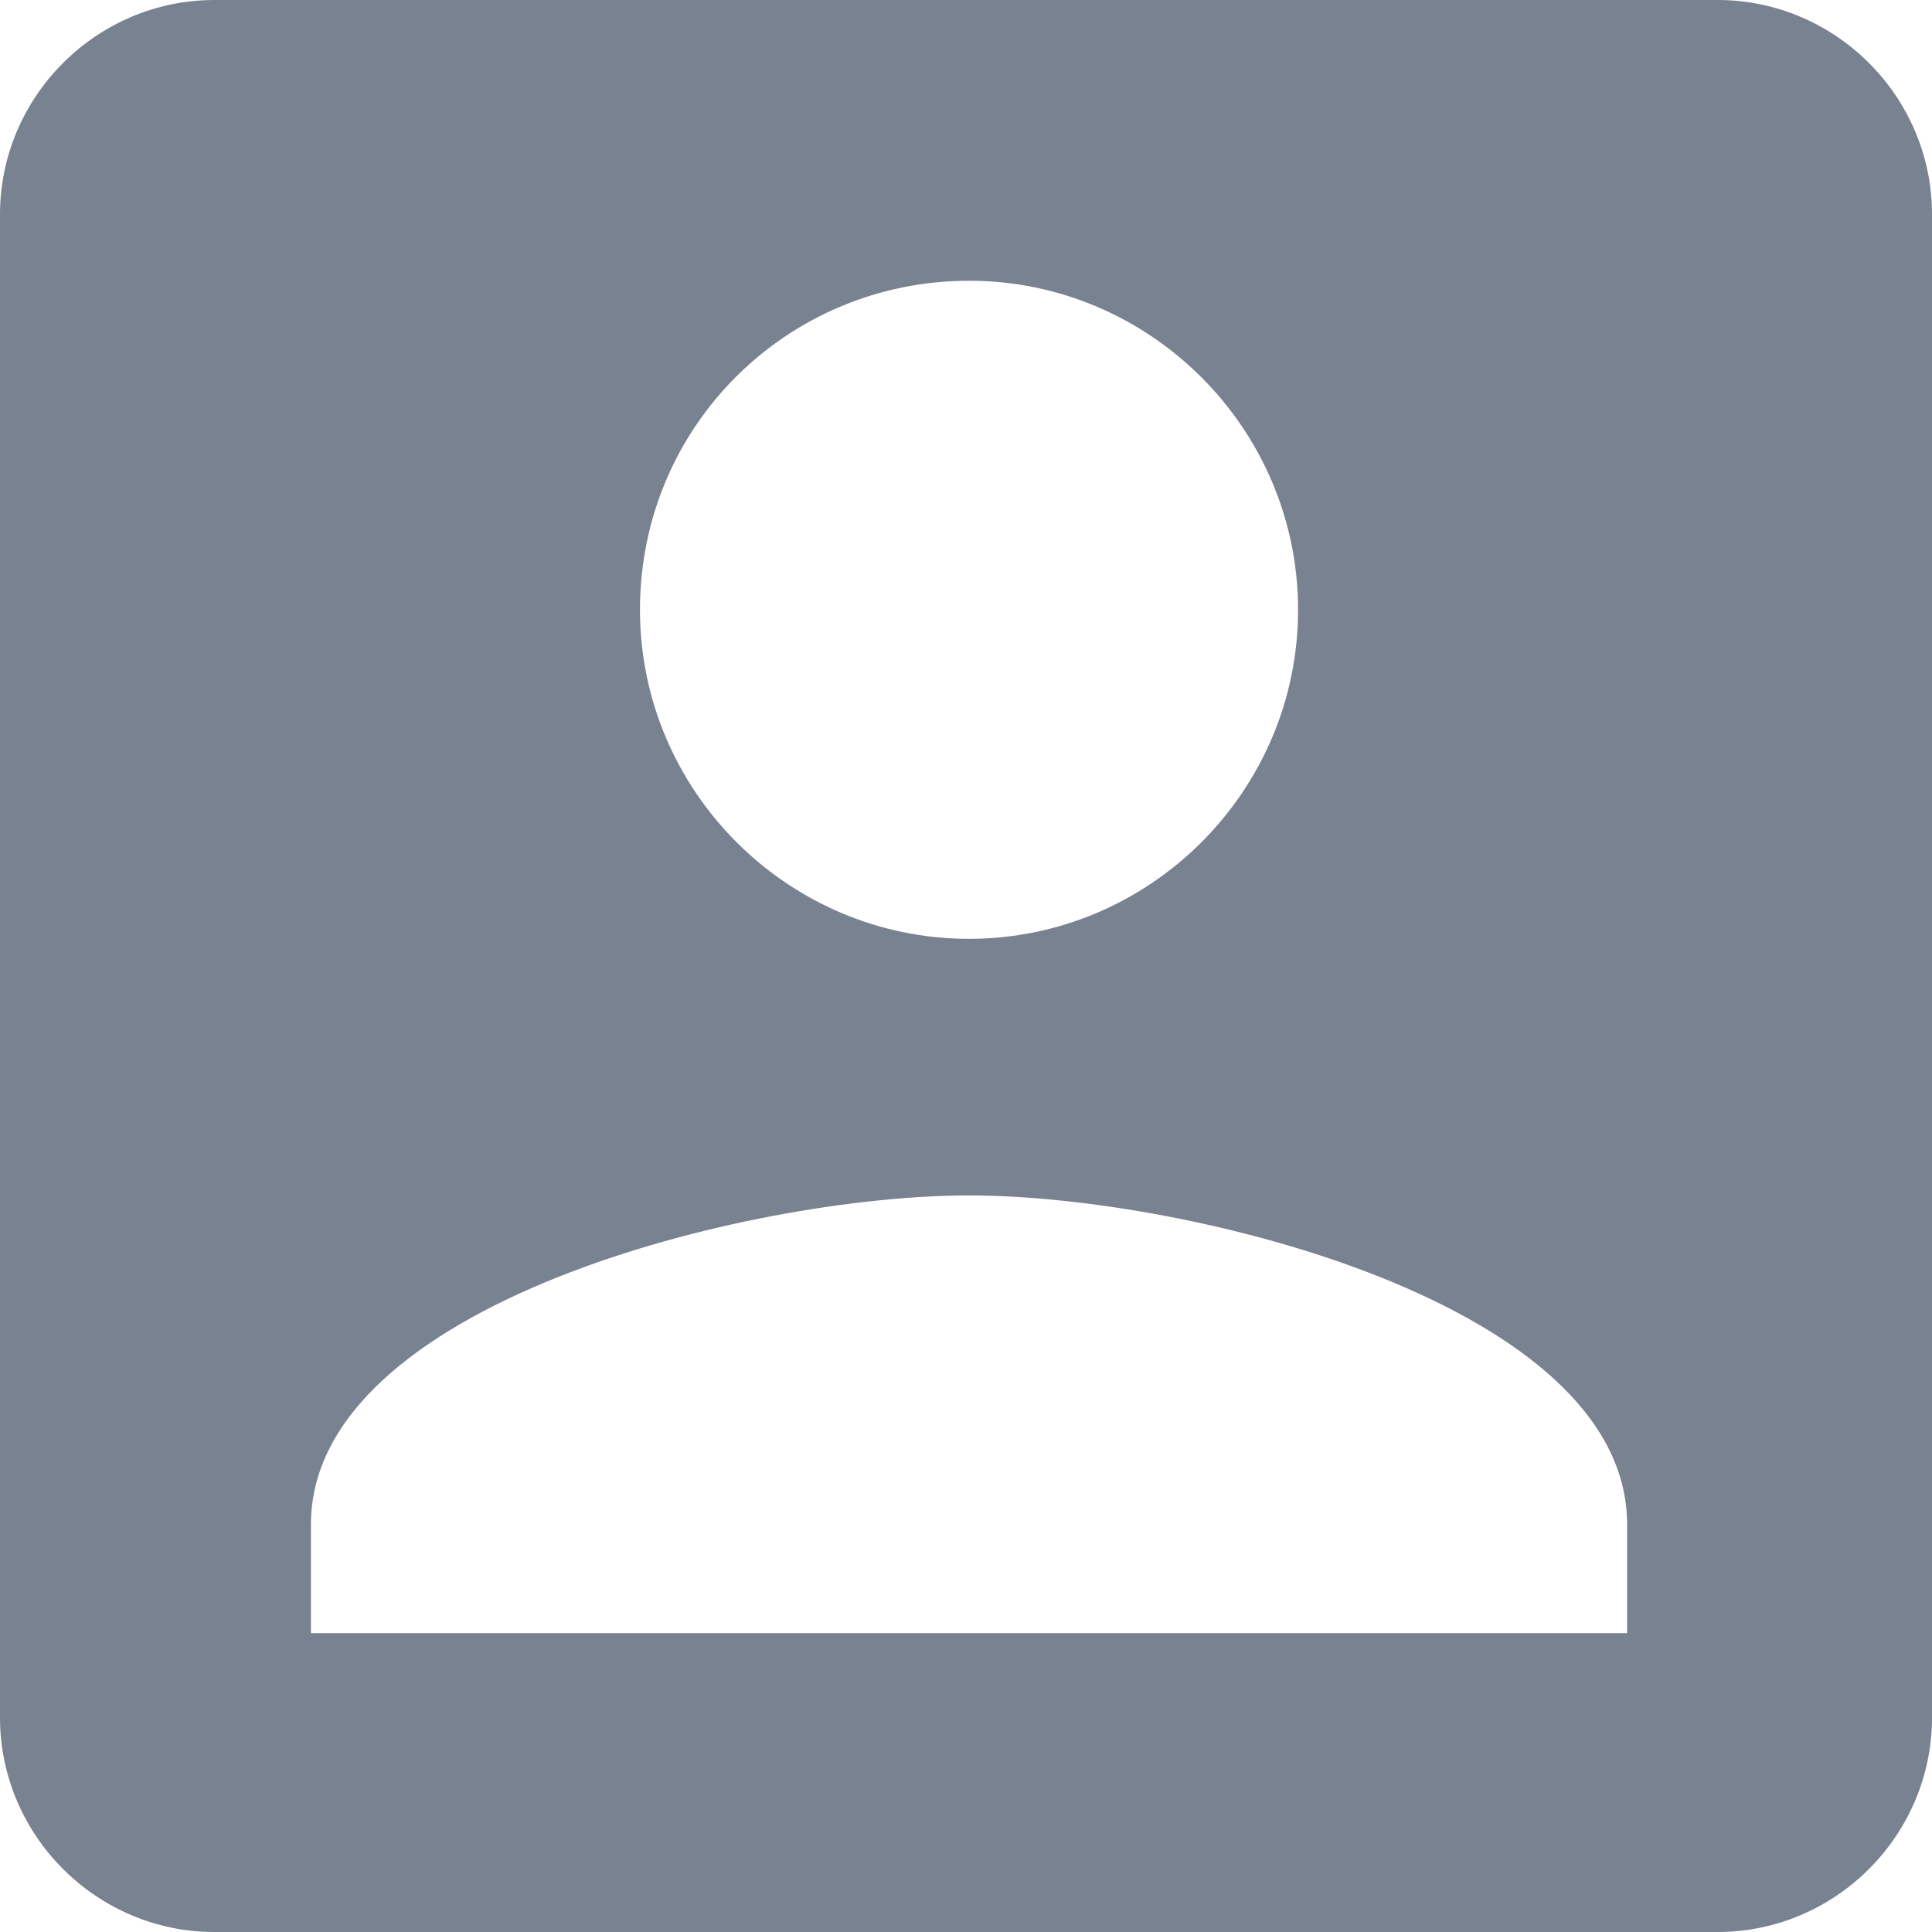
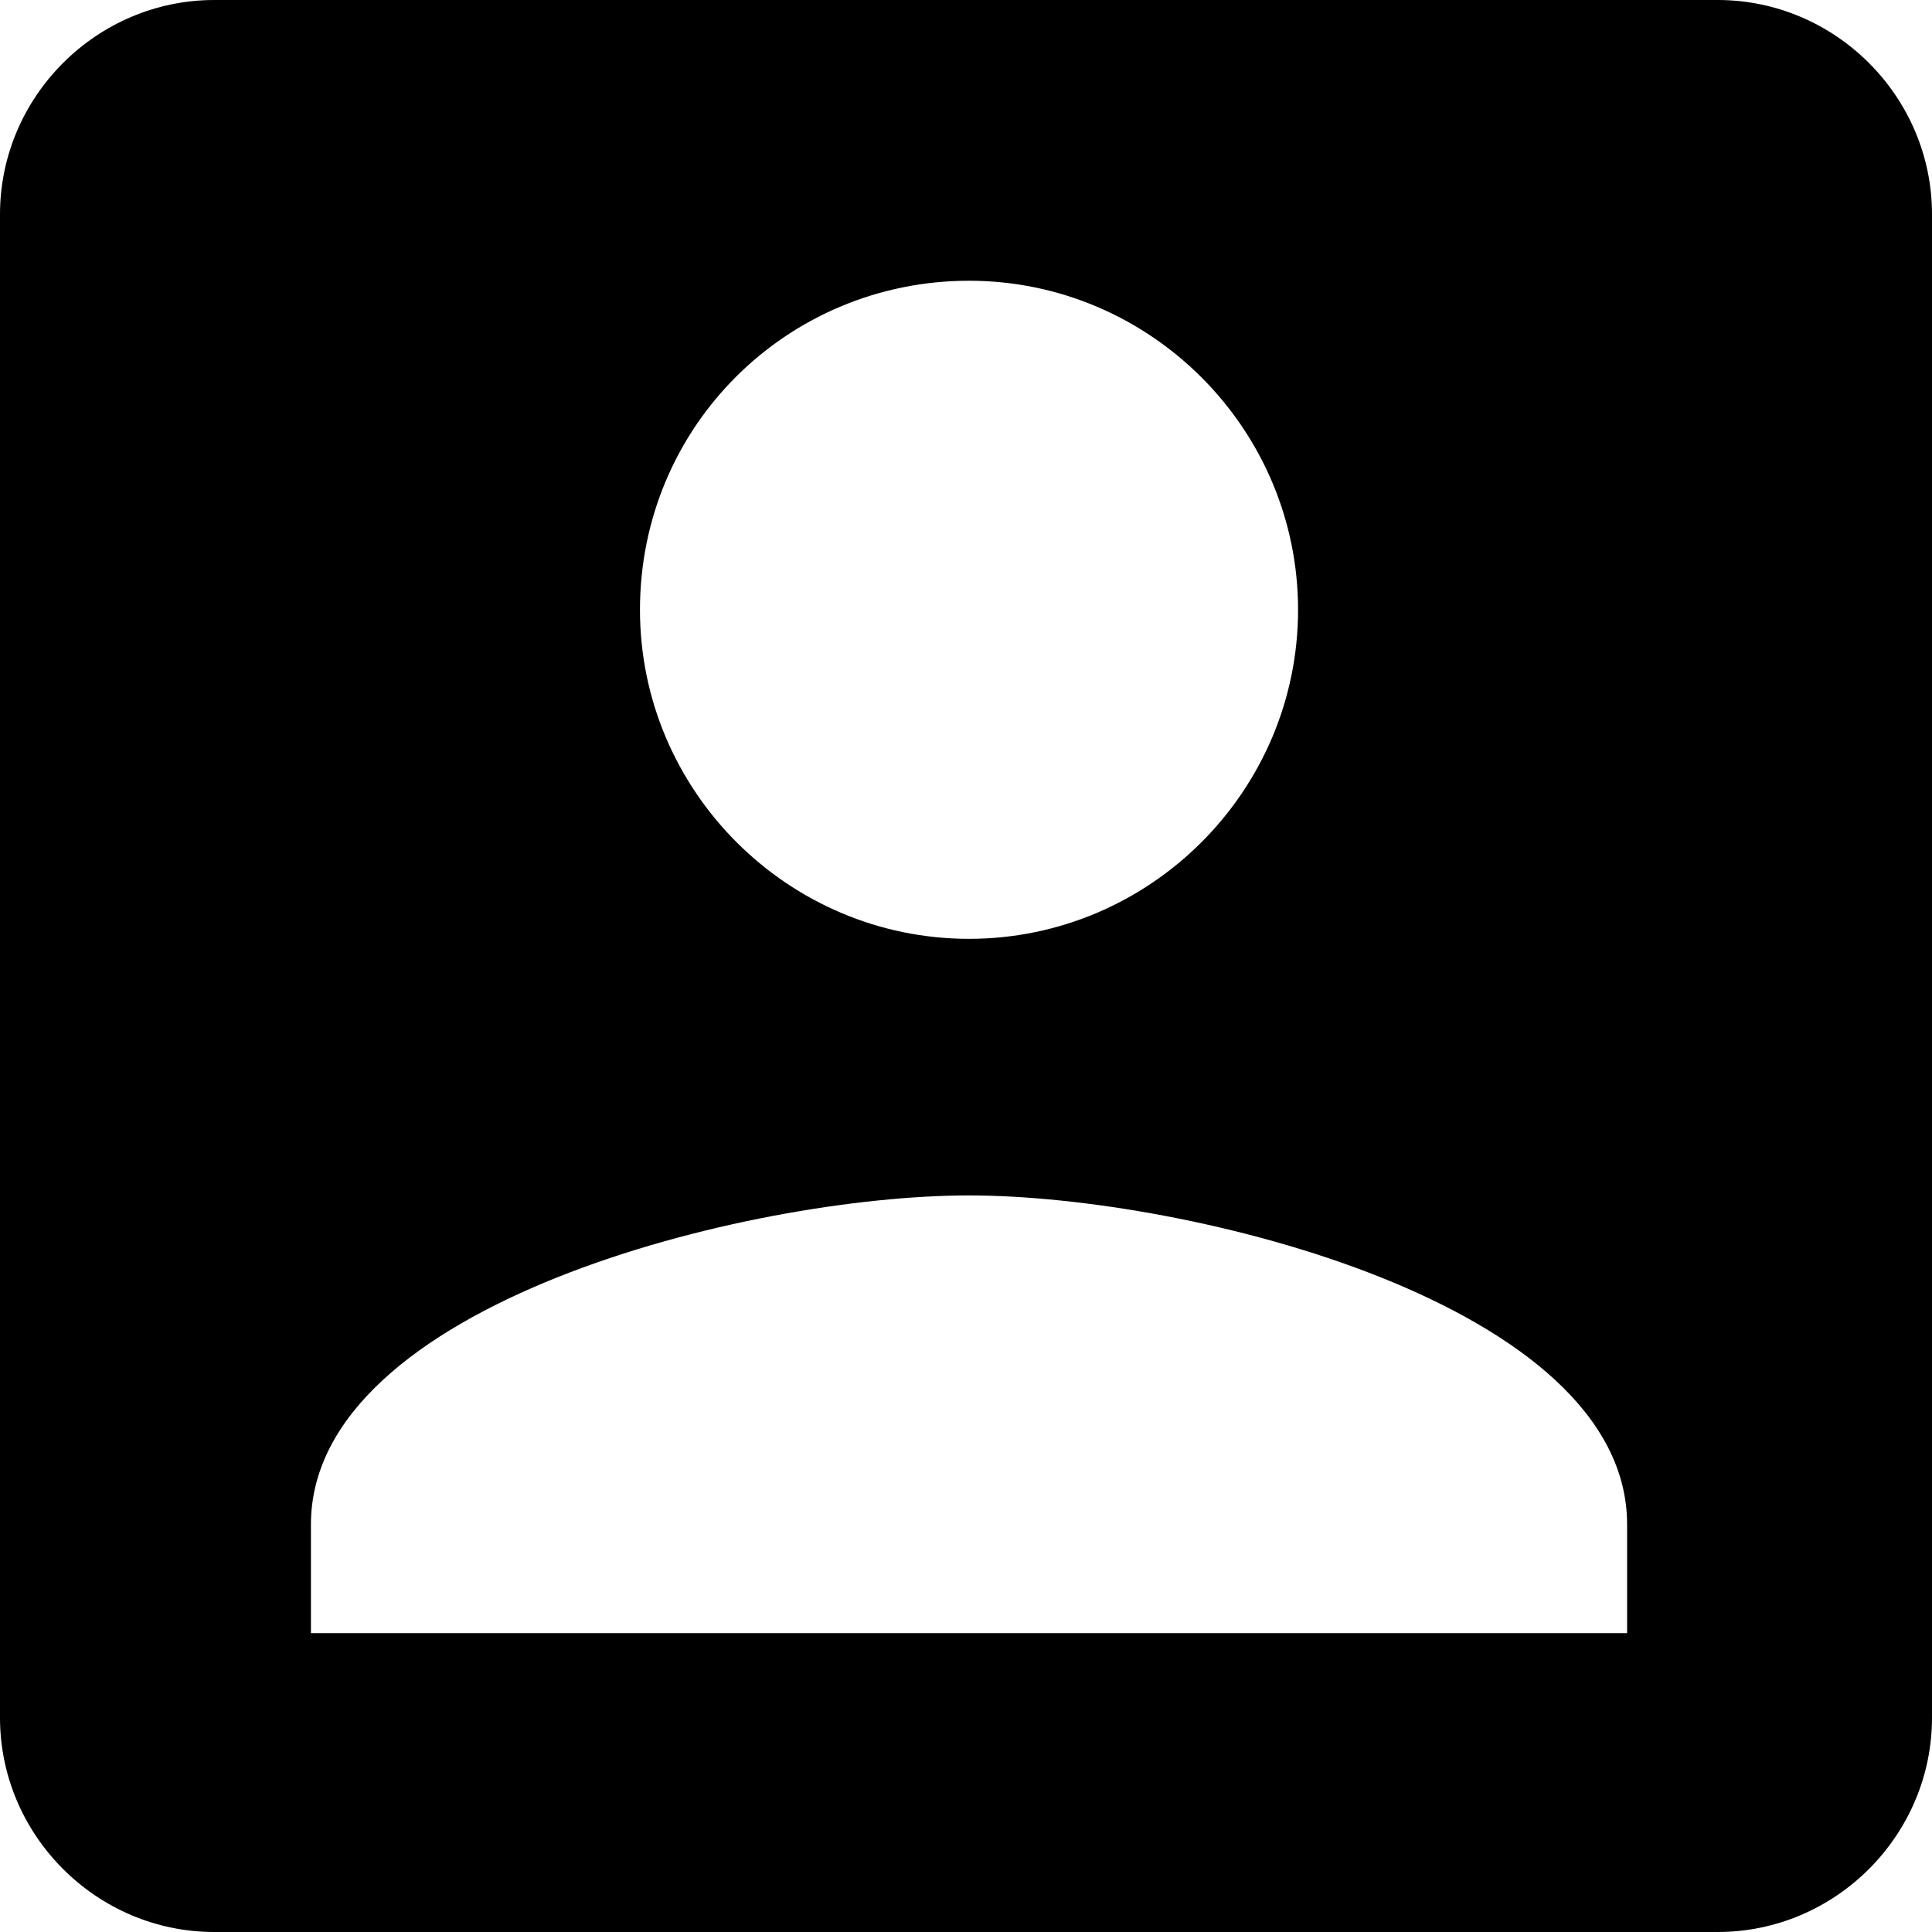
<svg xmlns="http://www.w3.org/2000/svg" version="1.1" width="64px" height="64px">
-   <g style="fill:#798291">
+   <g>
    <path class="st0" d="M56.9,0H7.1C3.2,0,0,3.2,0,7.1v49.8C0,60.8,3.2,64,7.1,64h49.8c3.9,0,7.1-3.2,7.1-7.1V7.1C64,3.2,60.8,0,56.9,0       z M32.1,9.3c6,0,10.9,4.9,10.9,10.9c0,6-4.9,10.9-10.9,10.9c-6,0-10.9-4.9-10.9-10.9C21.2,14.1,26.1,9.3,32.1,9.3z M53.9,54.1H10.3       v-3.6c0-7.3,14.5-10.9,21.8-10.9c7.3,0,21.8,3.6,21.8,10.9V54.1z" />
  </g>
</svg>
